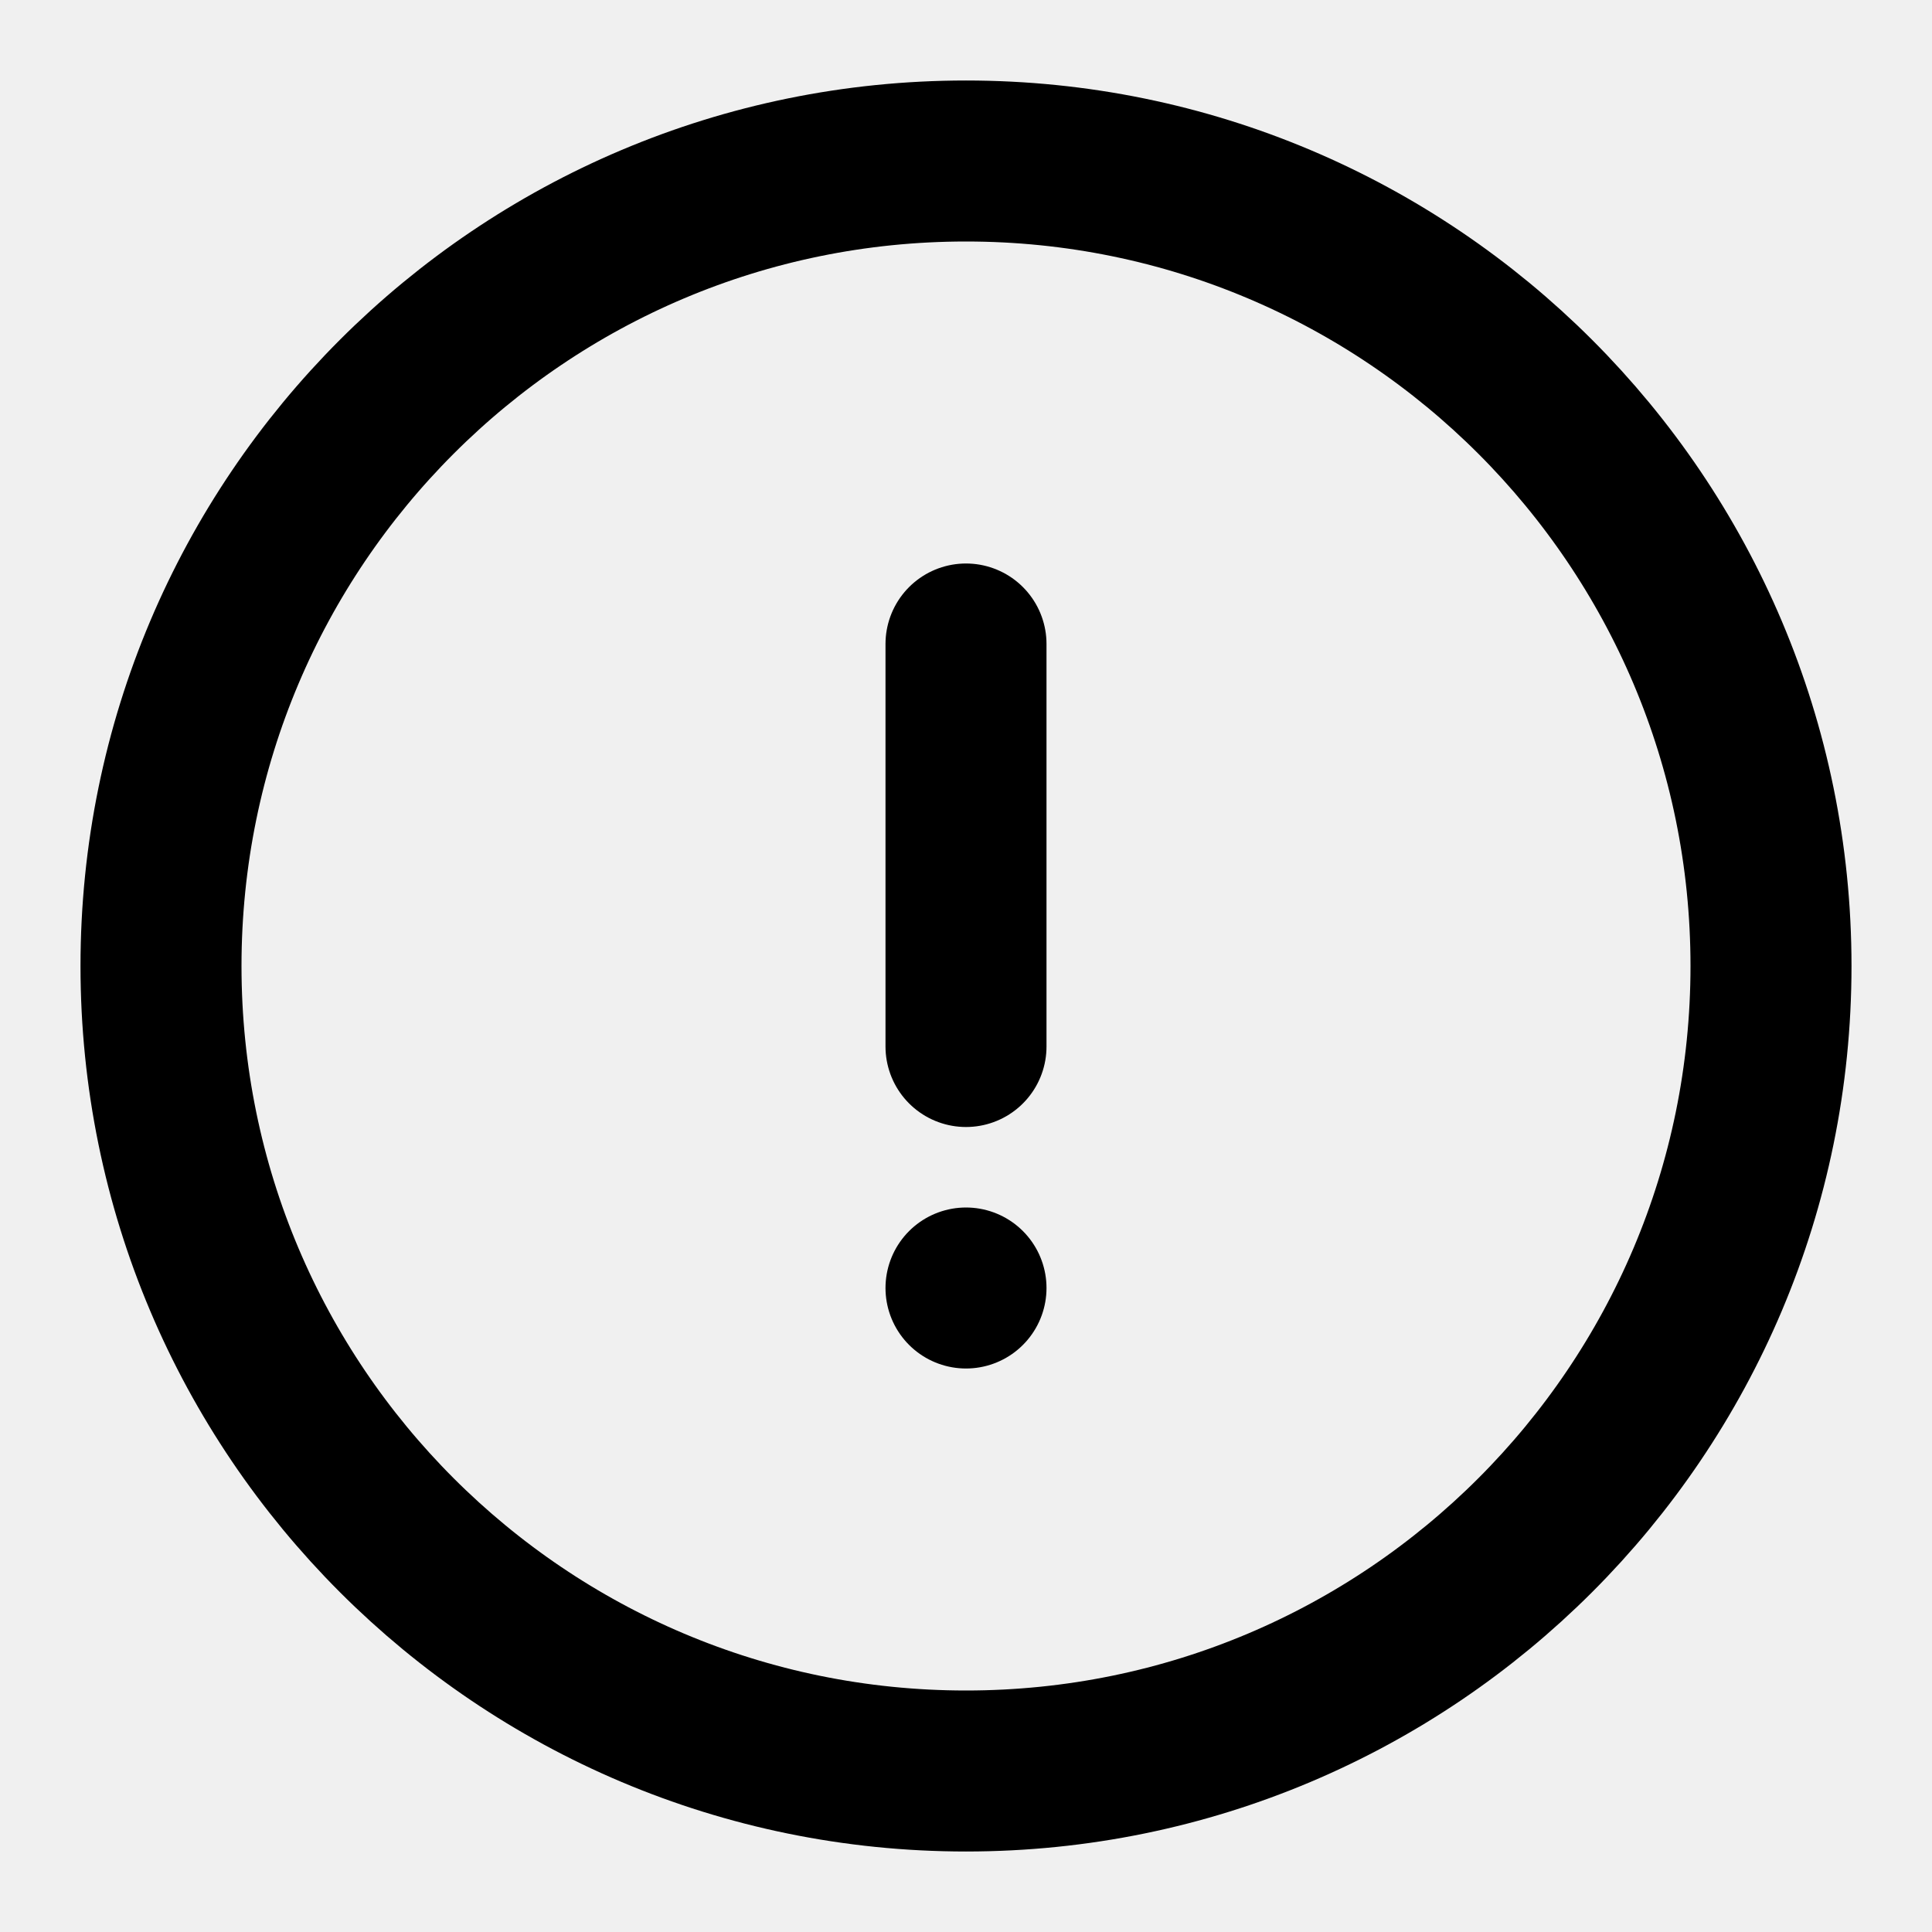
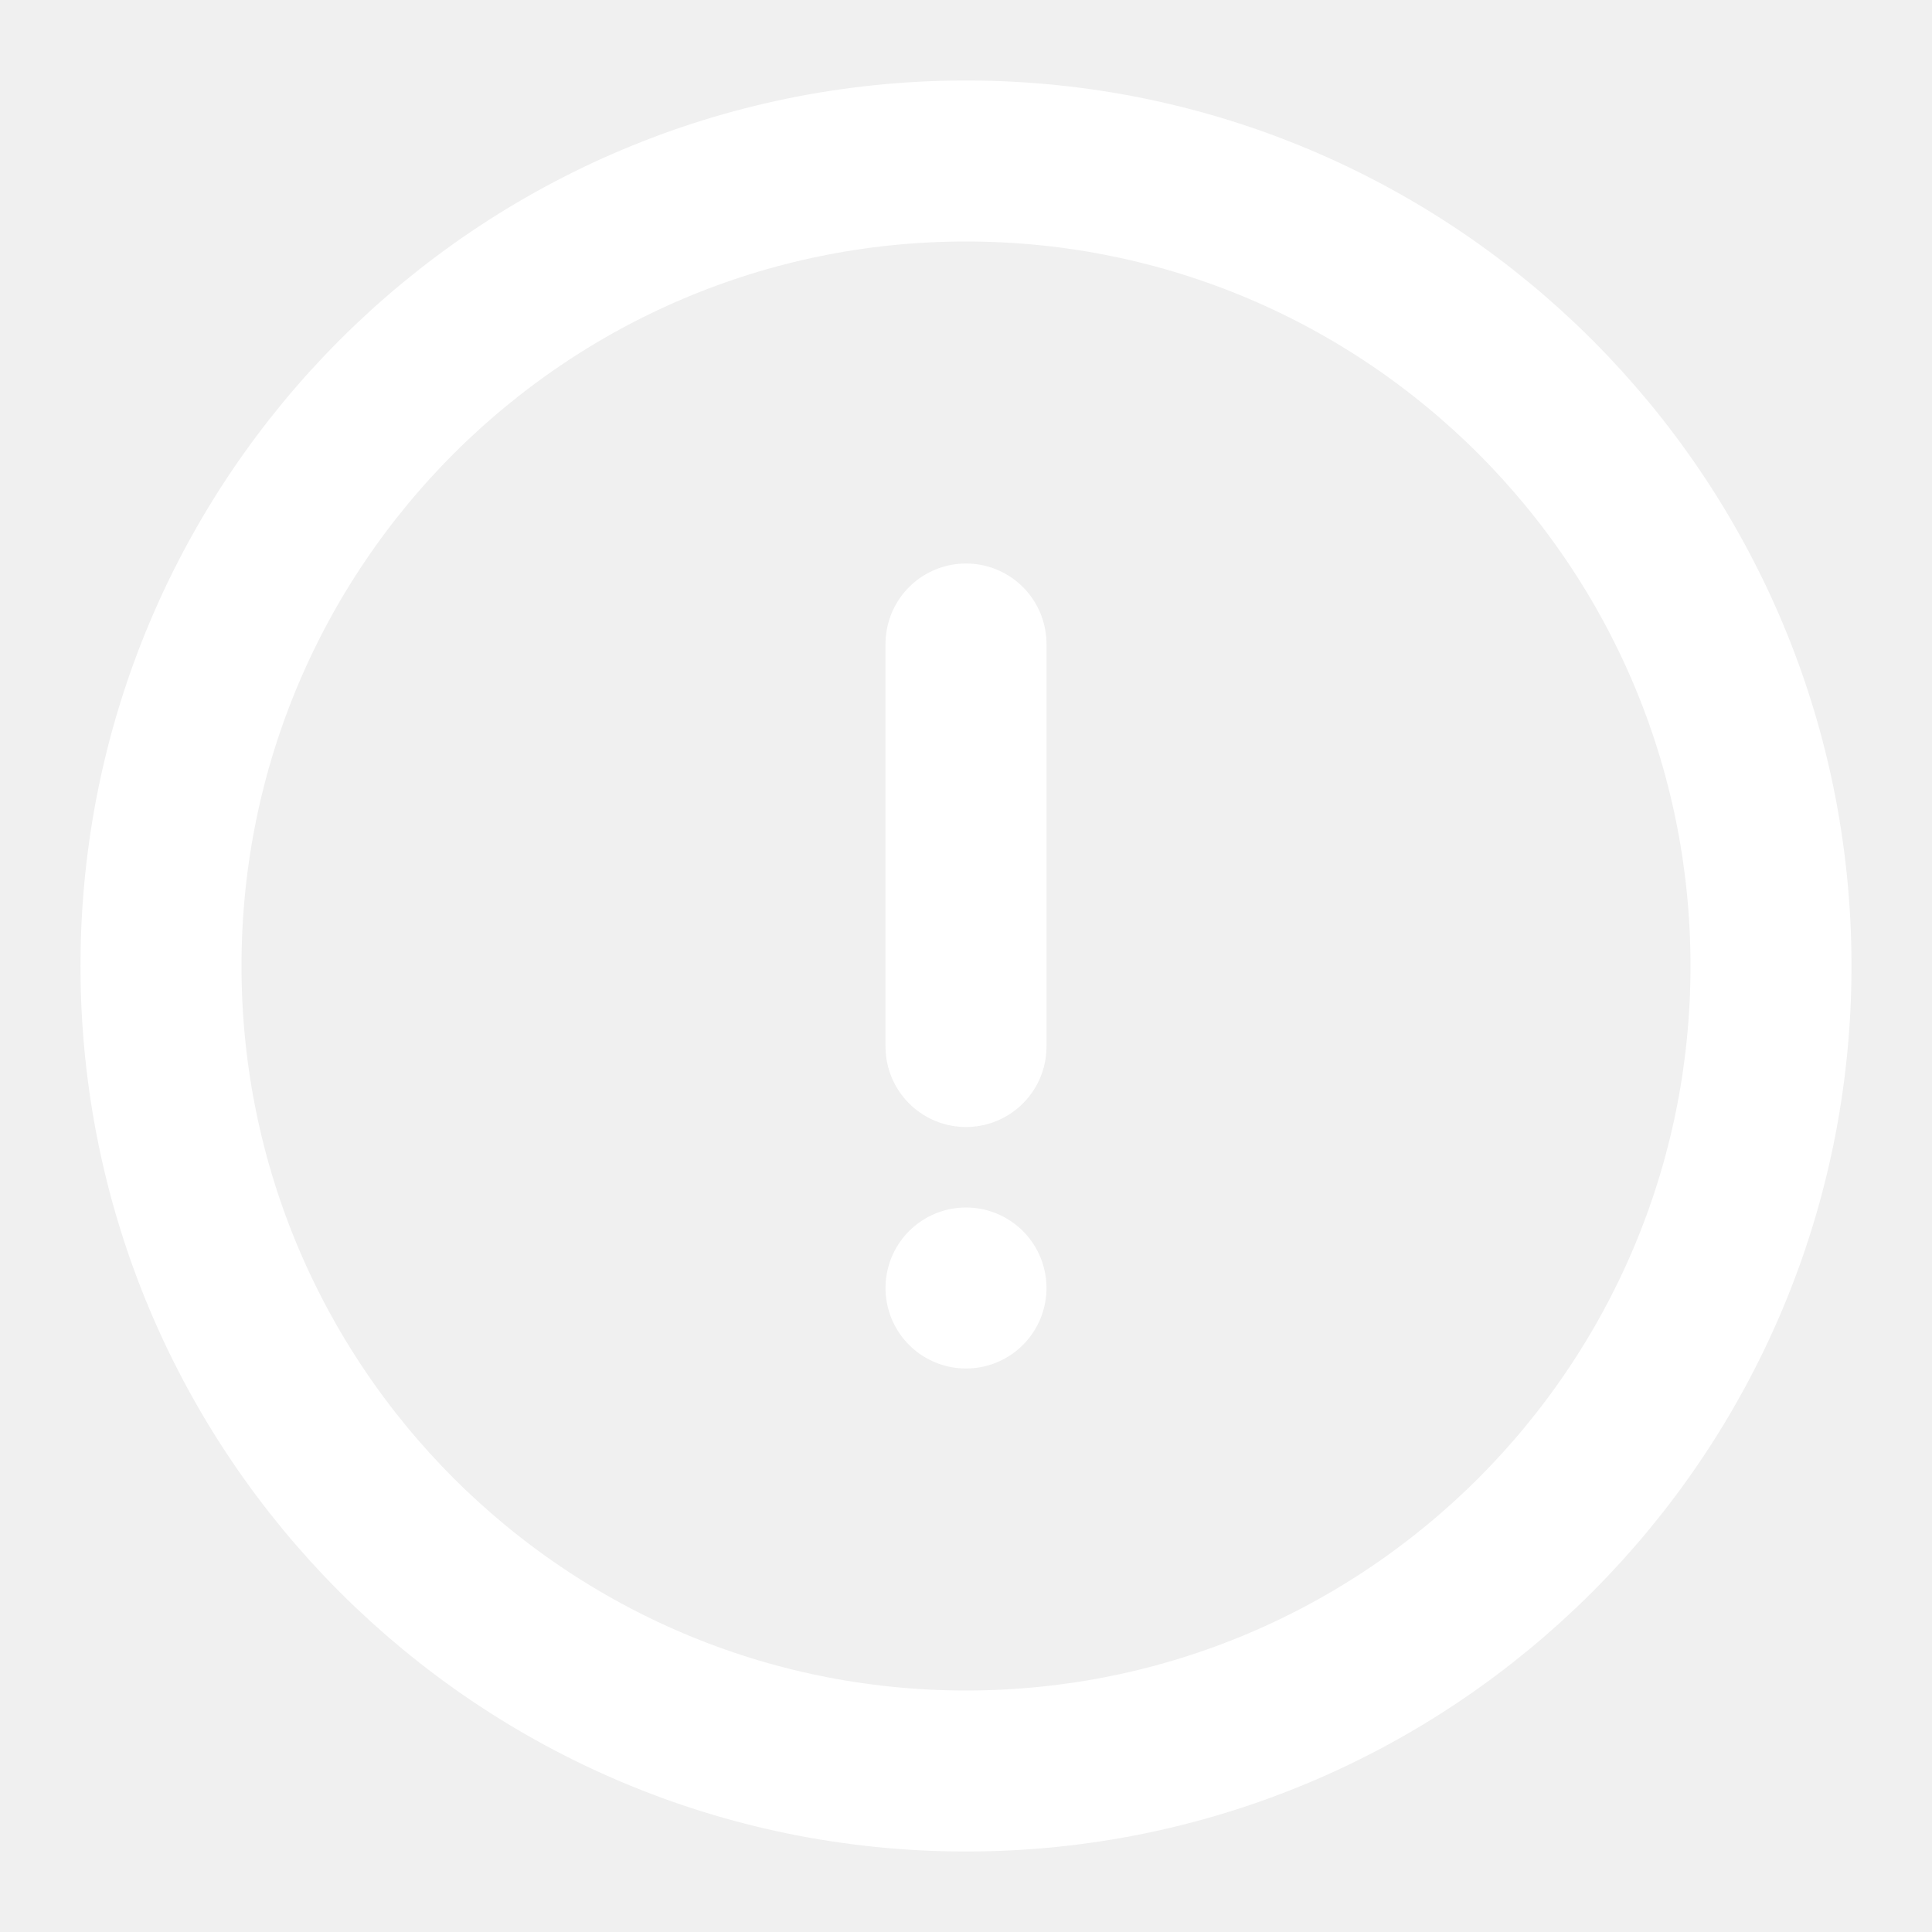
- <svg xmlns="http://www.w3.org/2000/svg" style=".zoom:hover {     transform: scale(1.5);      }" width="100px" height="100px" viewBox="0 0 24 24" role="img" aria-labelledby="errorIconTitle" stroke="#000000" stroke-width="2" stroke-linecap="round" stroke-linejoin="round" fill="none" color="#000000">
+ <svg xmlns="http://www.w3.org/2000/svg" style=".zoom:hover {     transform: scale(1.5);      }" width="100px" height="100px" viewBox="0 0 24 24" role="img" aria-labelledby="errorIconTitle" stroke="#ffffff" stroke-width="2" stroke-linecap="round" stroke-linejoin="round" fill="none" color="#000000">
  <path d="M12 8L12 13" />
  <line x1="12" y1="16" x2="12" y2="16" />
  <circle cx="12" cy="12" r="10" />
</svg>
